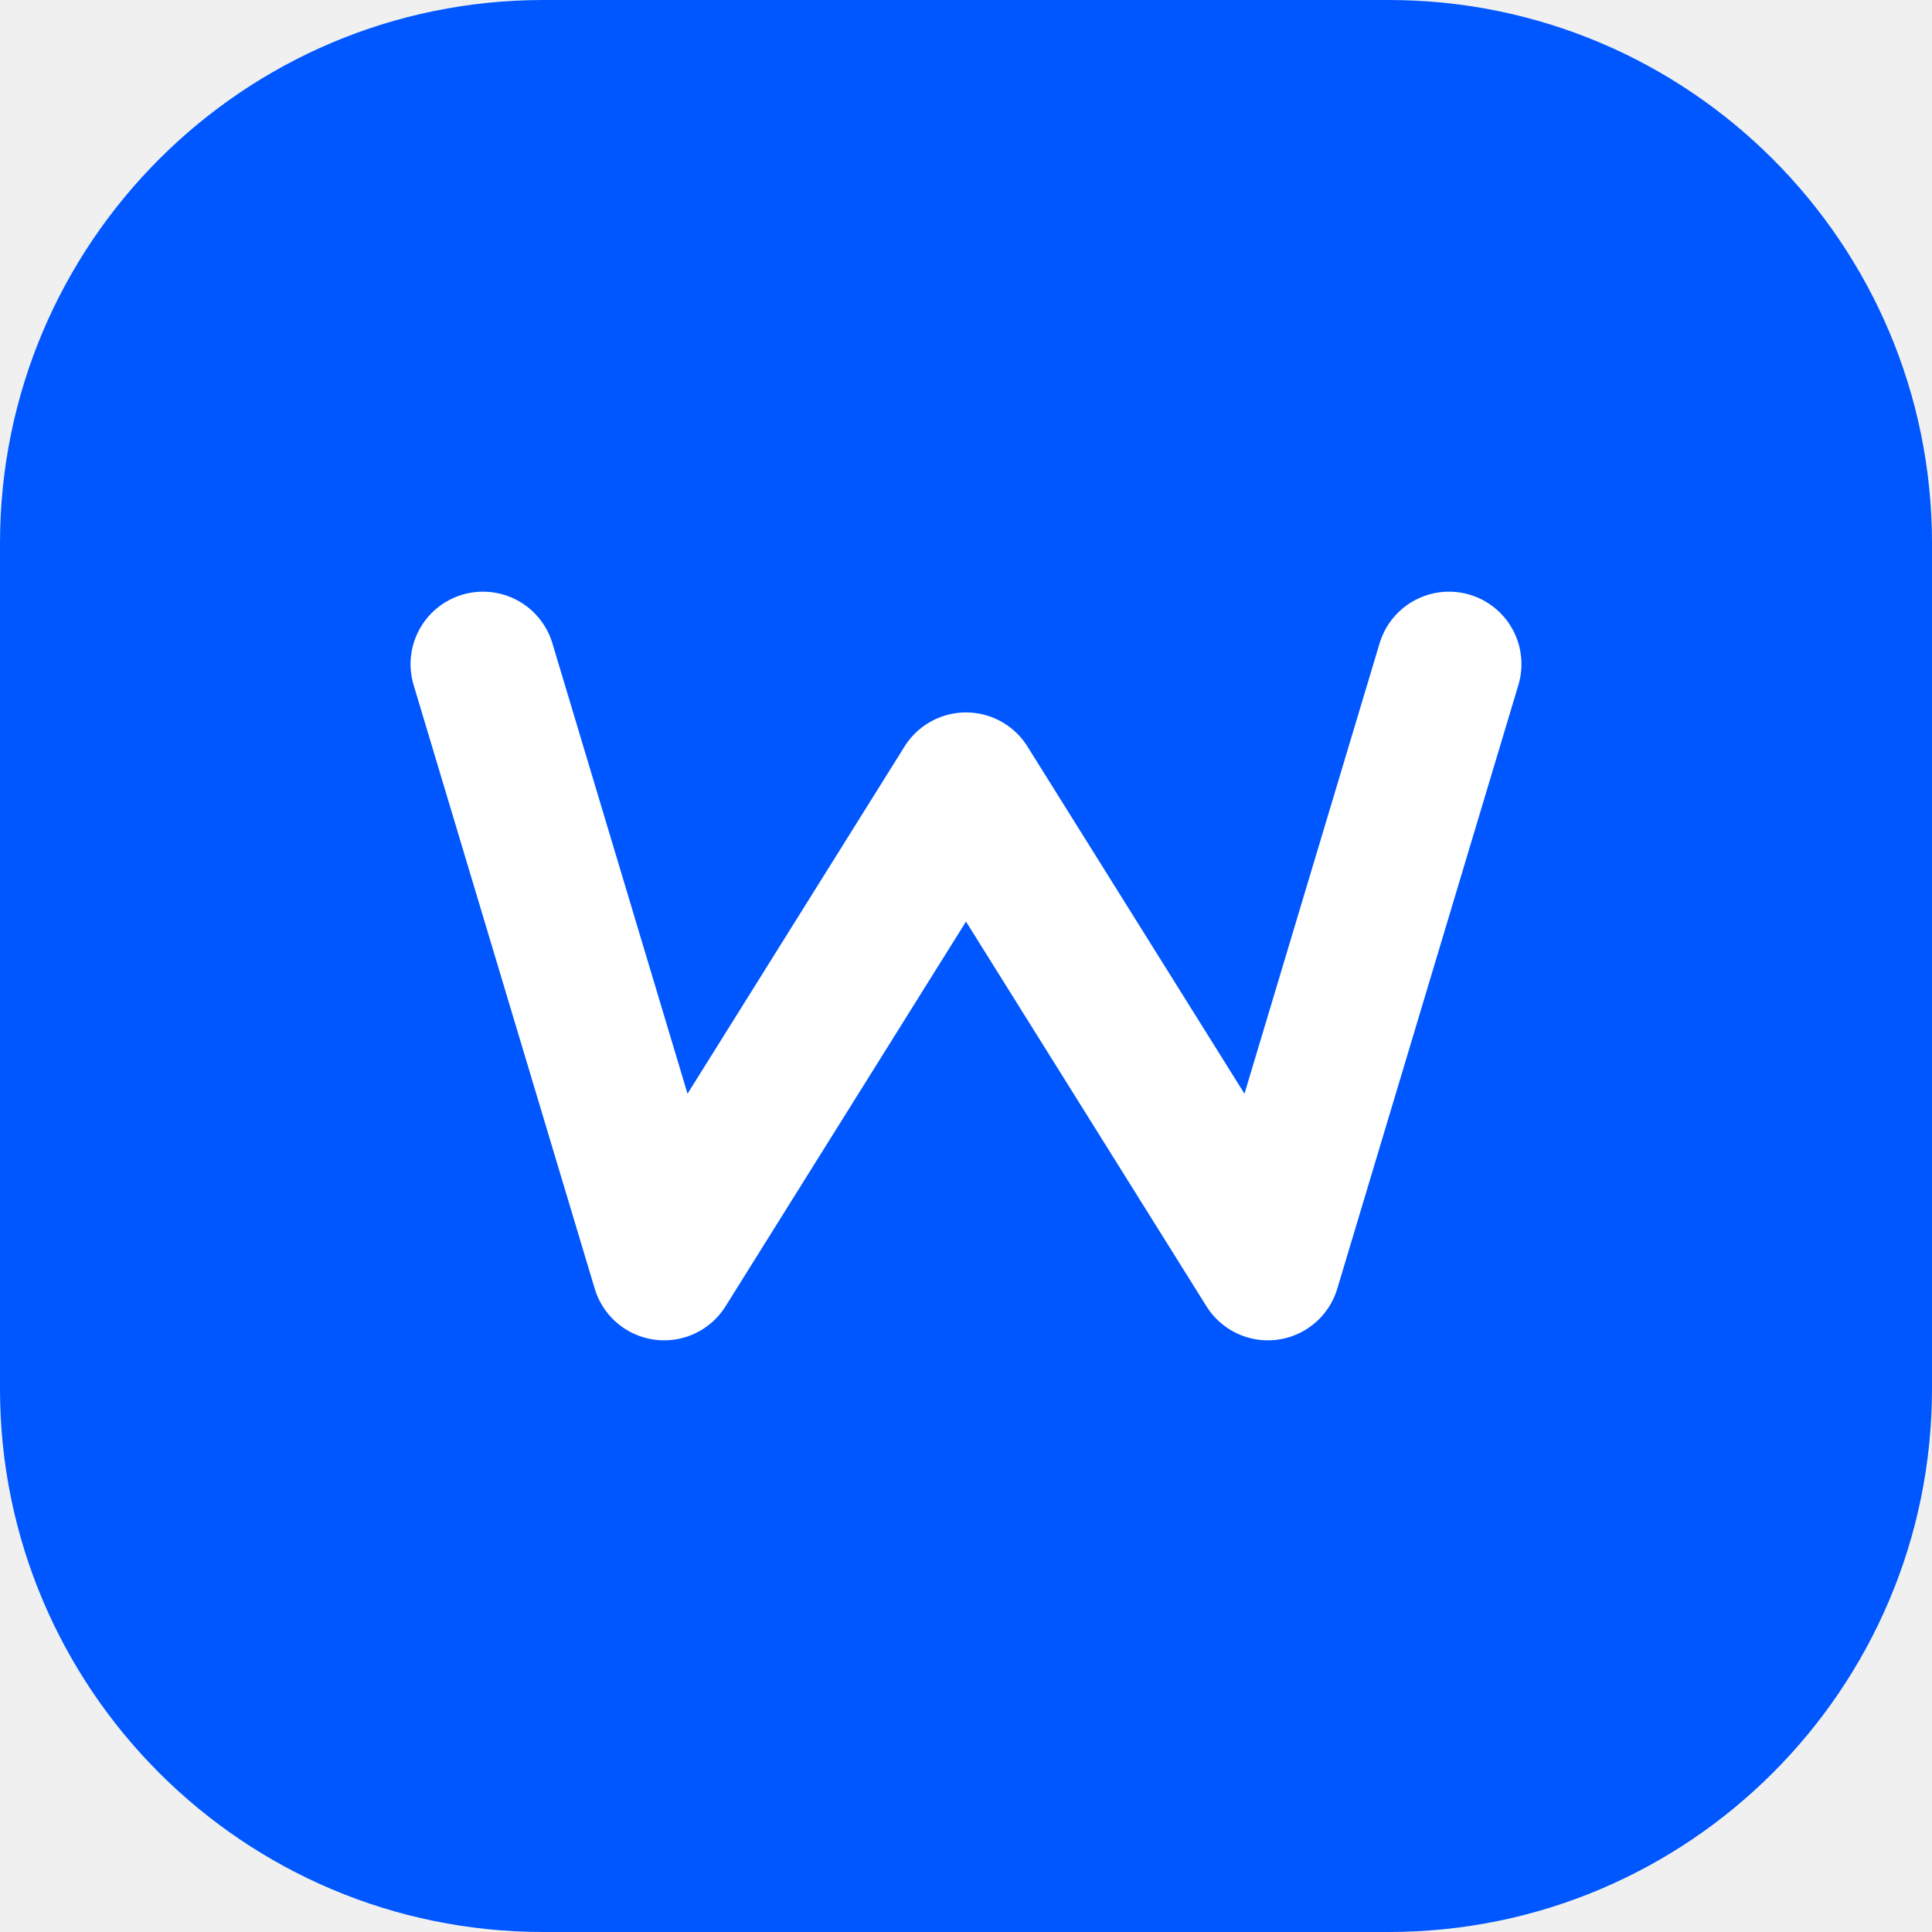
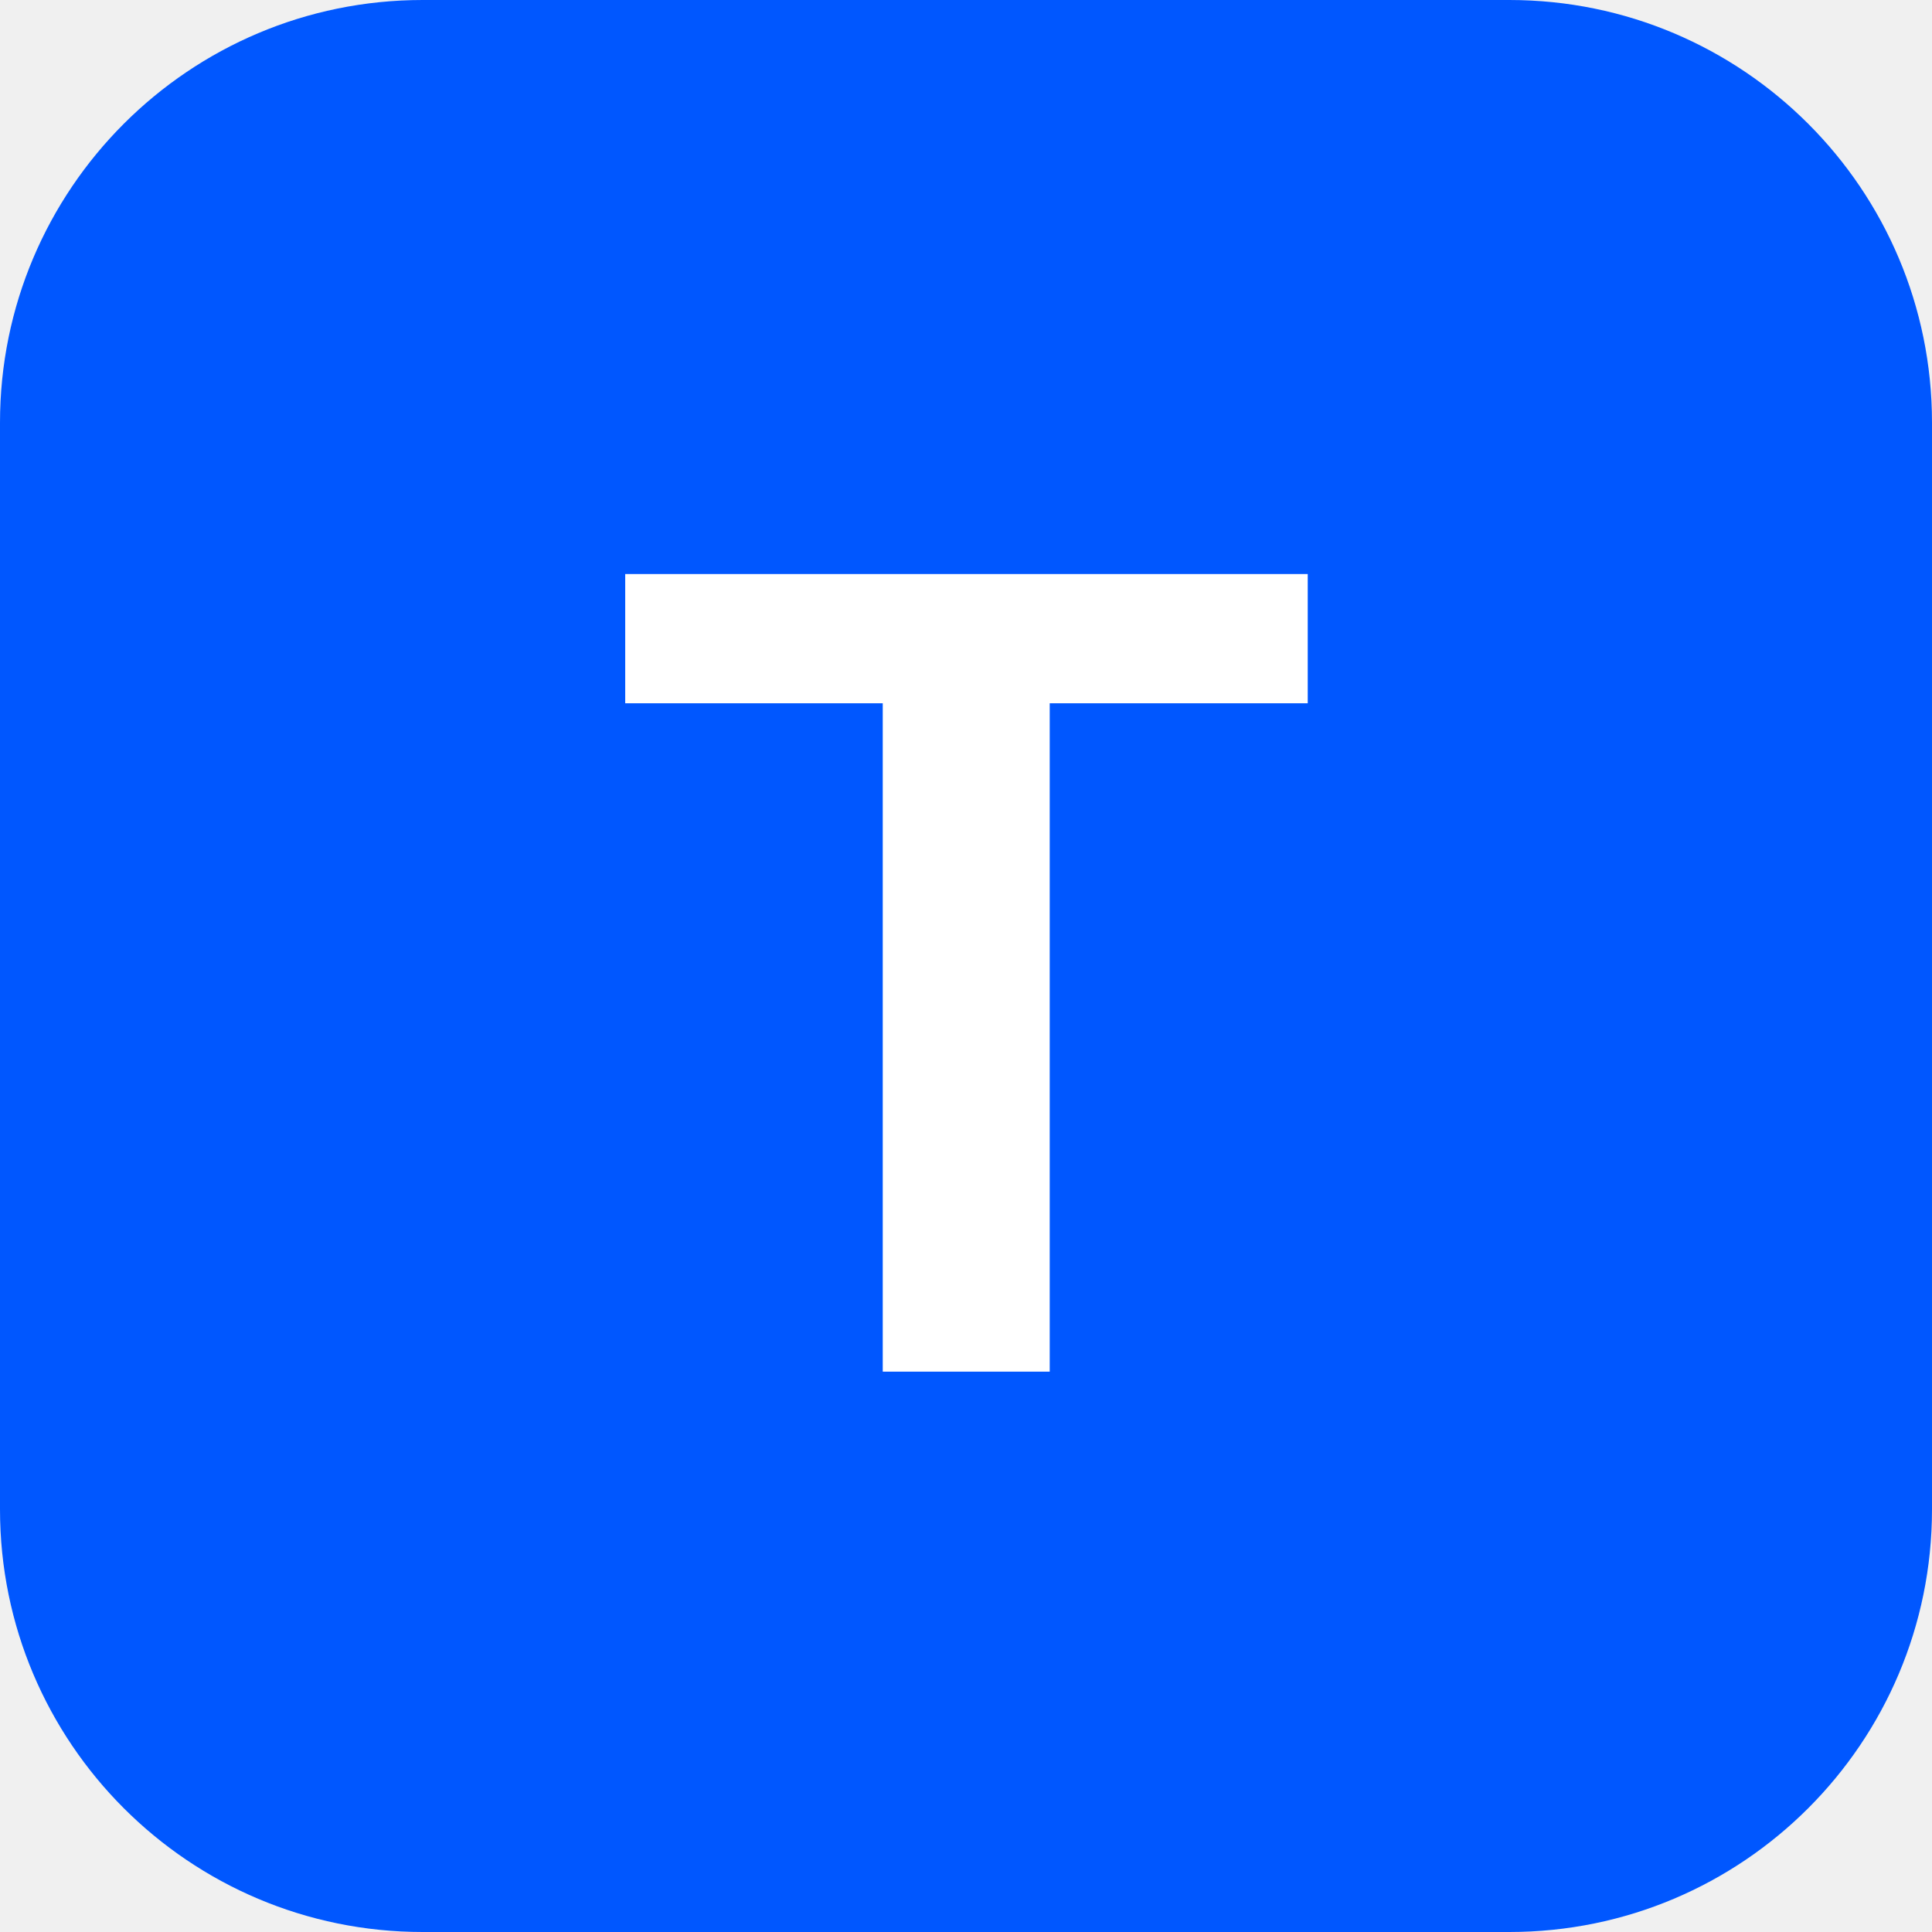
- <svg xmlns="http://www.w3.org/2000/svg" viewBox="0 0 32 32">
-   <rect width="32" height="32" rx="9" fill="#0057ff" />
-   <path d="M8 11l3 10 5-8 5 8 3-10" fill="none" stroke="#fff" stroke-width="2.4" stroke-linecap="round" stroke-linejoin="round" />
+ <svg xmlns="http://www.w3.org/2000/svg" viewBox="0 0 64 64">
+   <rect width="64" height="64" rx="14" fill="#0057ff" />
+   <text x="32" y="32" dy=".35em" text-anchor="middle" font-family="Arial, Helvetica, sans-serif" font-weight="700" font-size="38.4" fill="#ffffff">T</text>
</svg>
